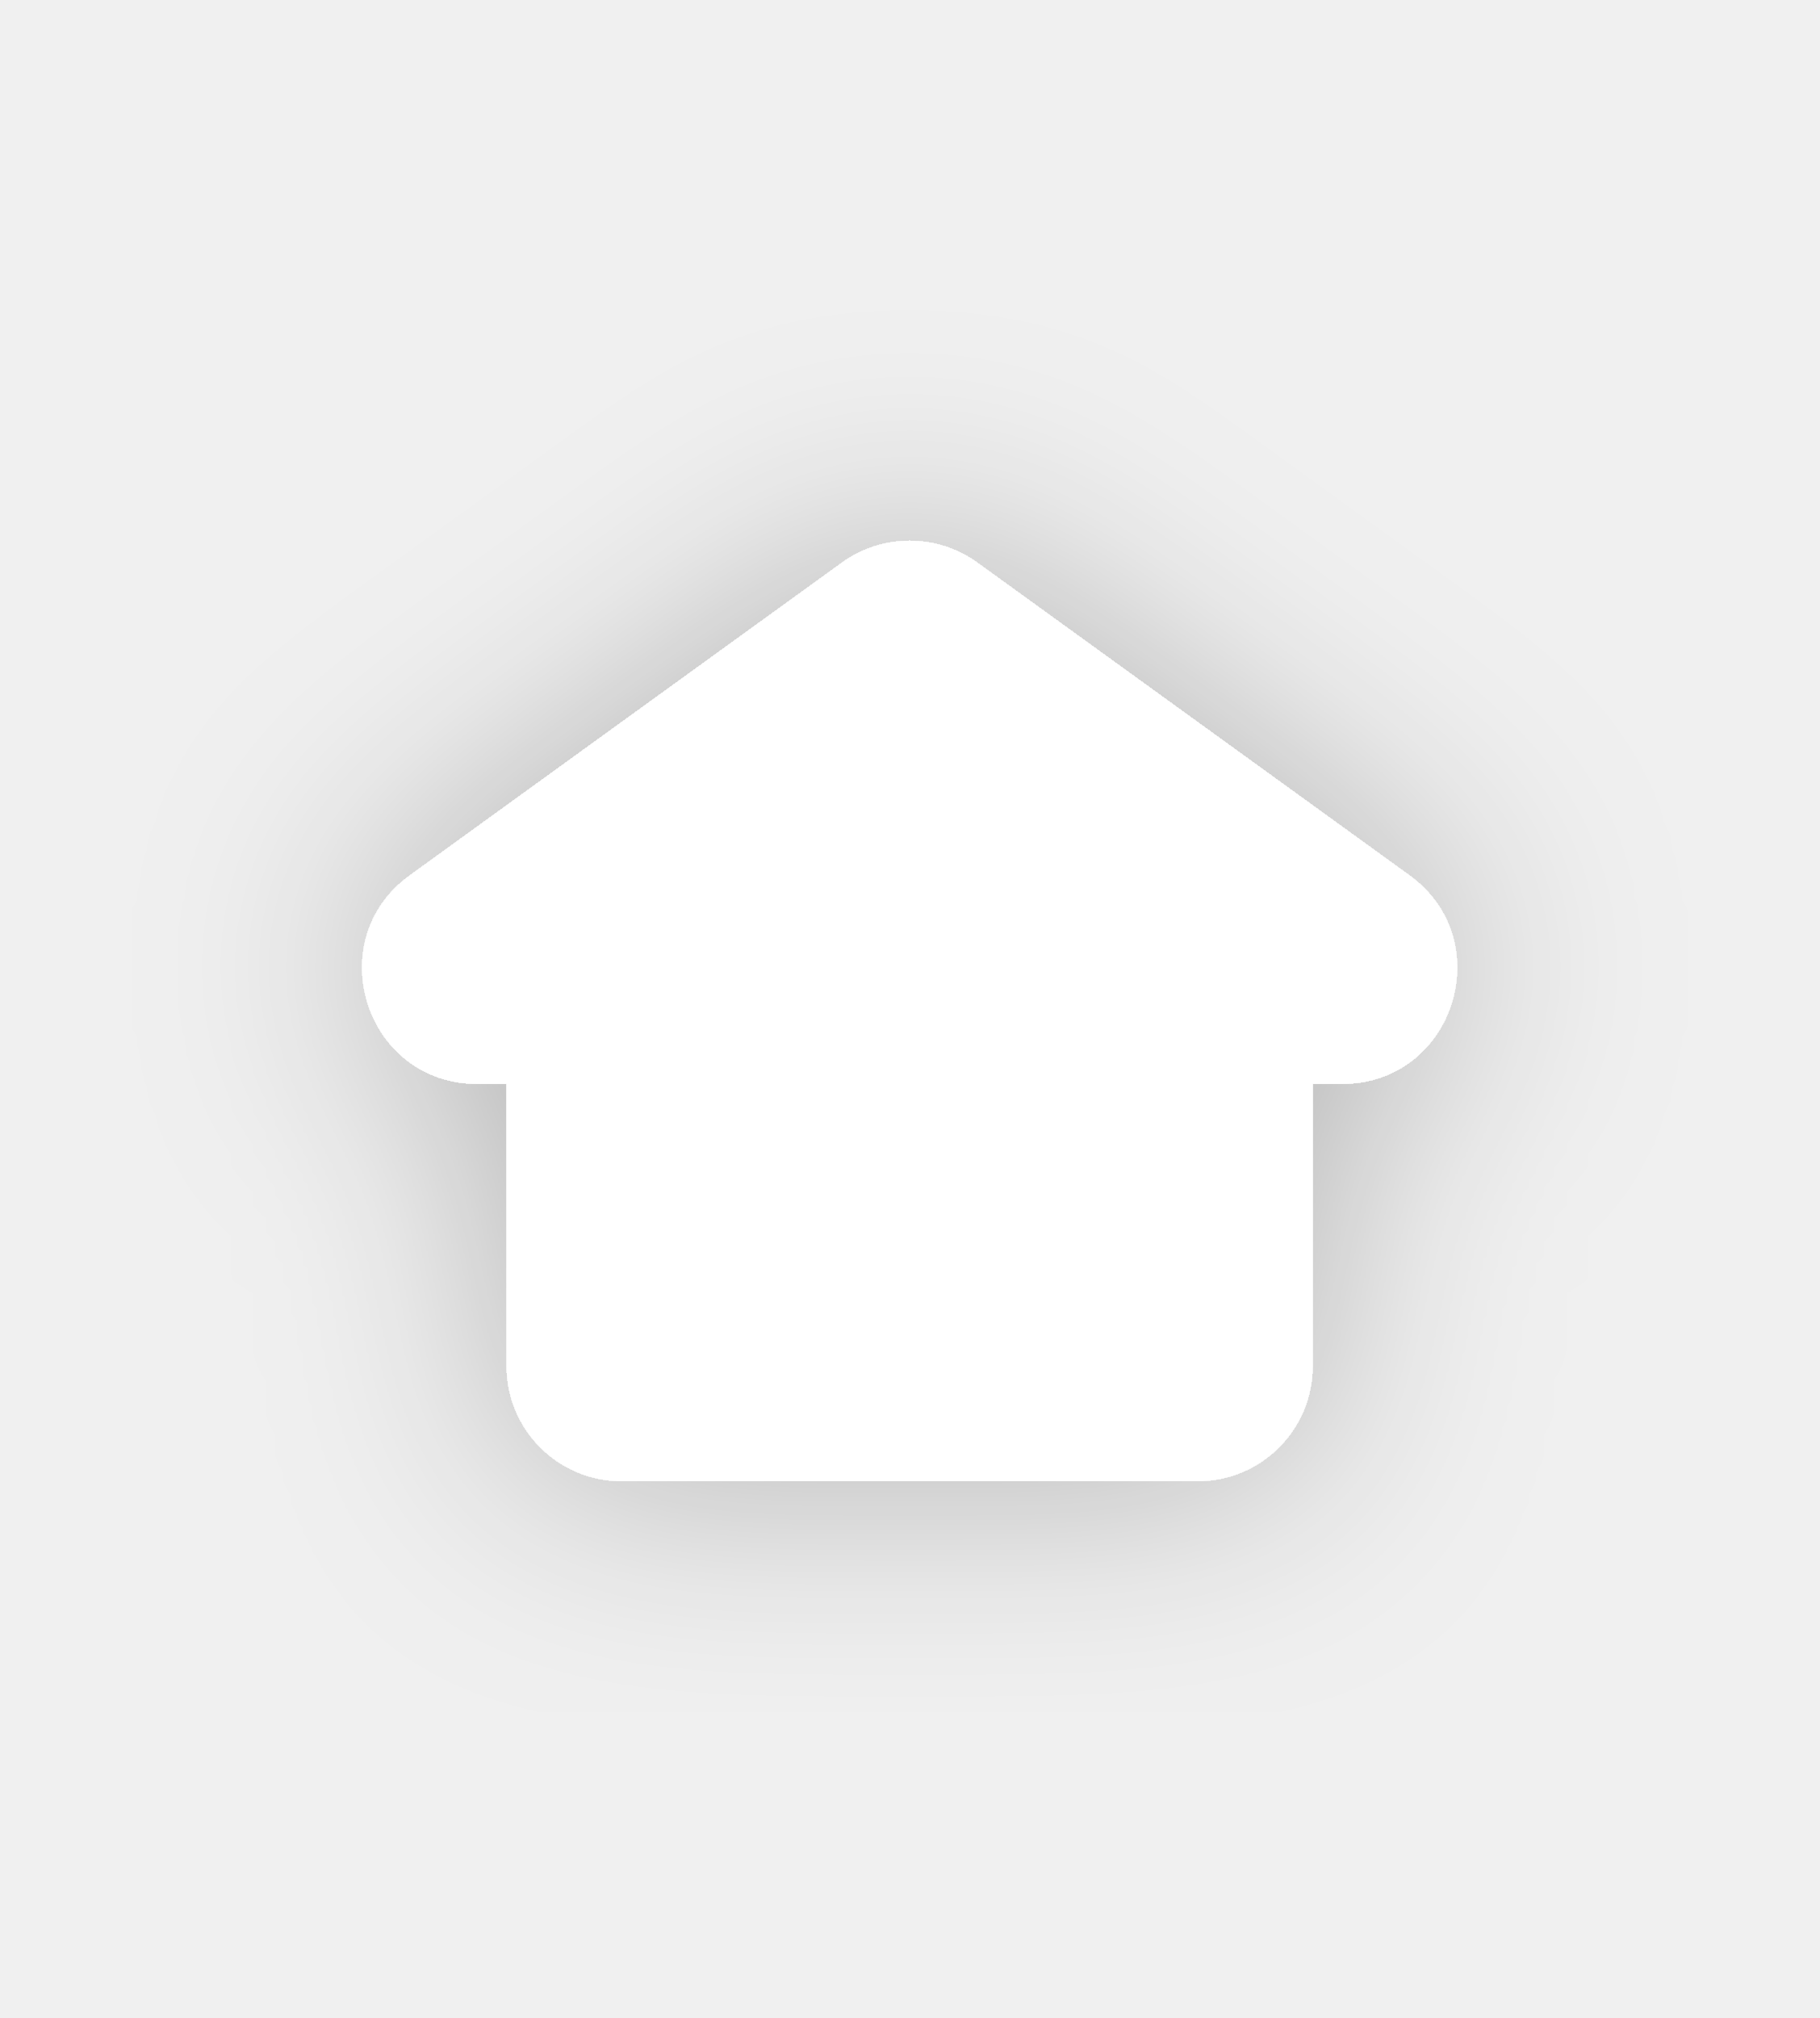
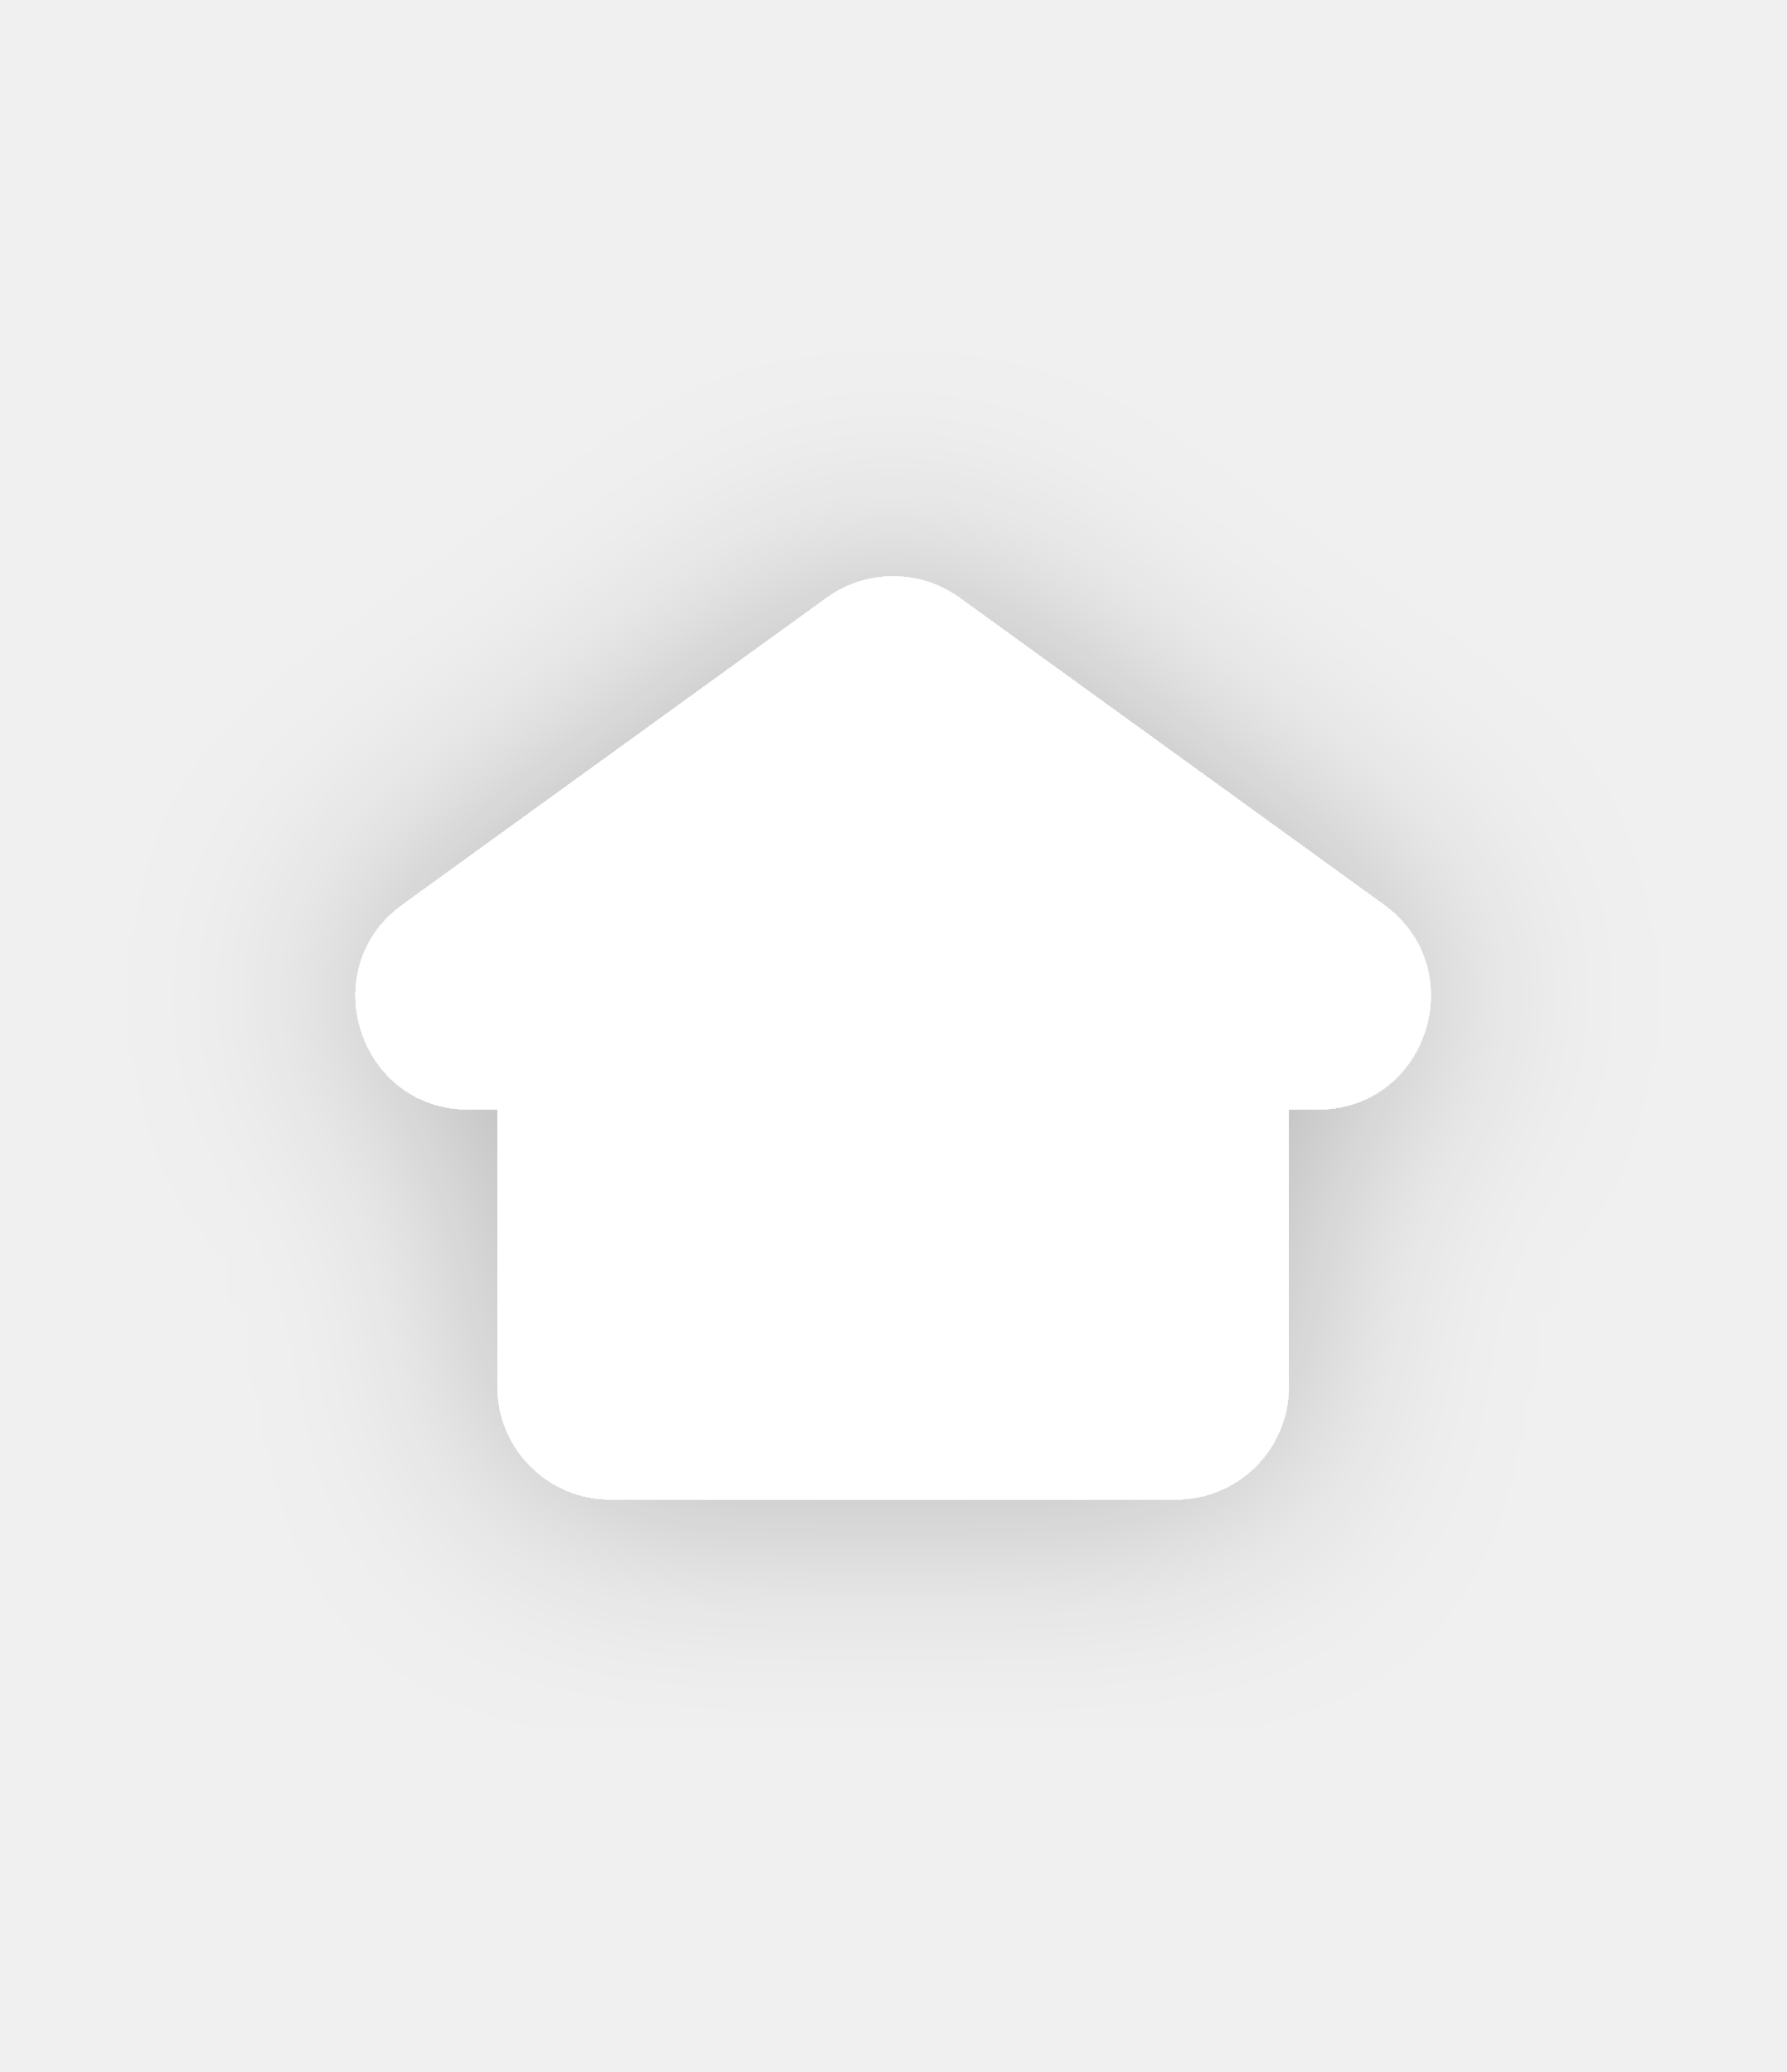
- <svg xmlns="http://www.w3.org/2000/svg" width="55" height="61" viewBox="0 0 79 61" fill="none">
+ <svg xmlns="http://www.w3.org/2000/svg" width="50" height="58" viewBox="0 0 79 61" fill="none">
  <g filter="url(#filter0_d_35_4)">
    <rect x="22" y="23" width="35" height="28" rx="5" fill="white" />
    <path d="M36.569 11.12C38.318 9.855 40.682 9.855 42.431 11.12L61.198 24.699C65.127 27.541 63.116 33.75 58.267 33.75H20.733C15.884 33.75 13.873 27.541 17.802 24.699L36.569 11.12Z" fill="white" />
  </g>
  <defs>
    <filter id="filter0_d_35_4" x="5.723" y="0.171" width="67.554" height="60.829" filterUnits="userSpaceOnUse" color-interpolation-filters="sRGB">
      <feFlood flood-opacity="0" result="BackgroundImageFix" />
      <feColorMatrix in="SourceAlpha" type="matrix" values="0 0 0 0 0 0 0 0 0 0 0 0 0 0 0 0 0 0 127 0" result="hardAlpha" />
      <feOffset />
      <feGaussianBlur stdDeviation="5" />
      <feComposite in2="hardAlpha" operator="out" />
      <feColorMatrix type="matrix" values="0 0 0 0 0 0 0 0 0 0 0 0 0 0 0 0 0 0 0.25 0" />
      <feBlend mode="normal" in2="BackgroundImageFix" result="effect1_dropShadow_35_4" />
      <feBlend mode="normal" in="SourceGraphic" in2="effect1_dropShadow_35_4" result="shape" />
    </filter>
  </defs>
</svg>
